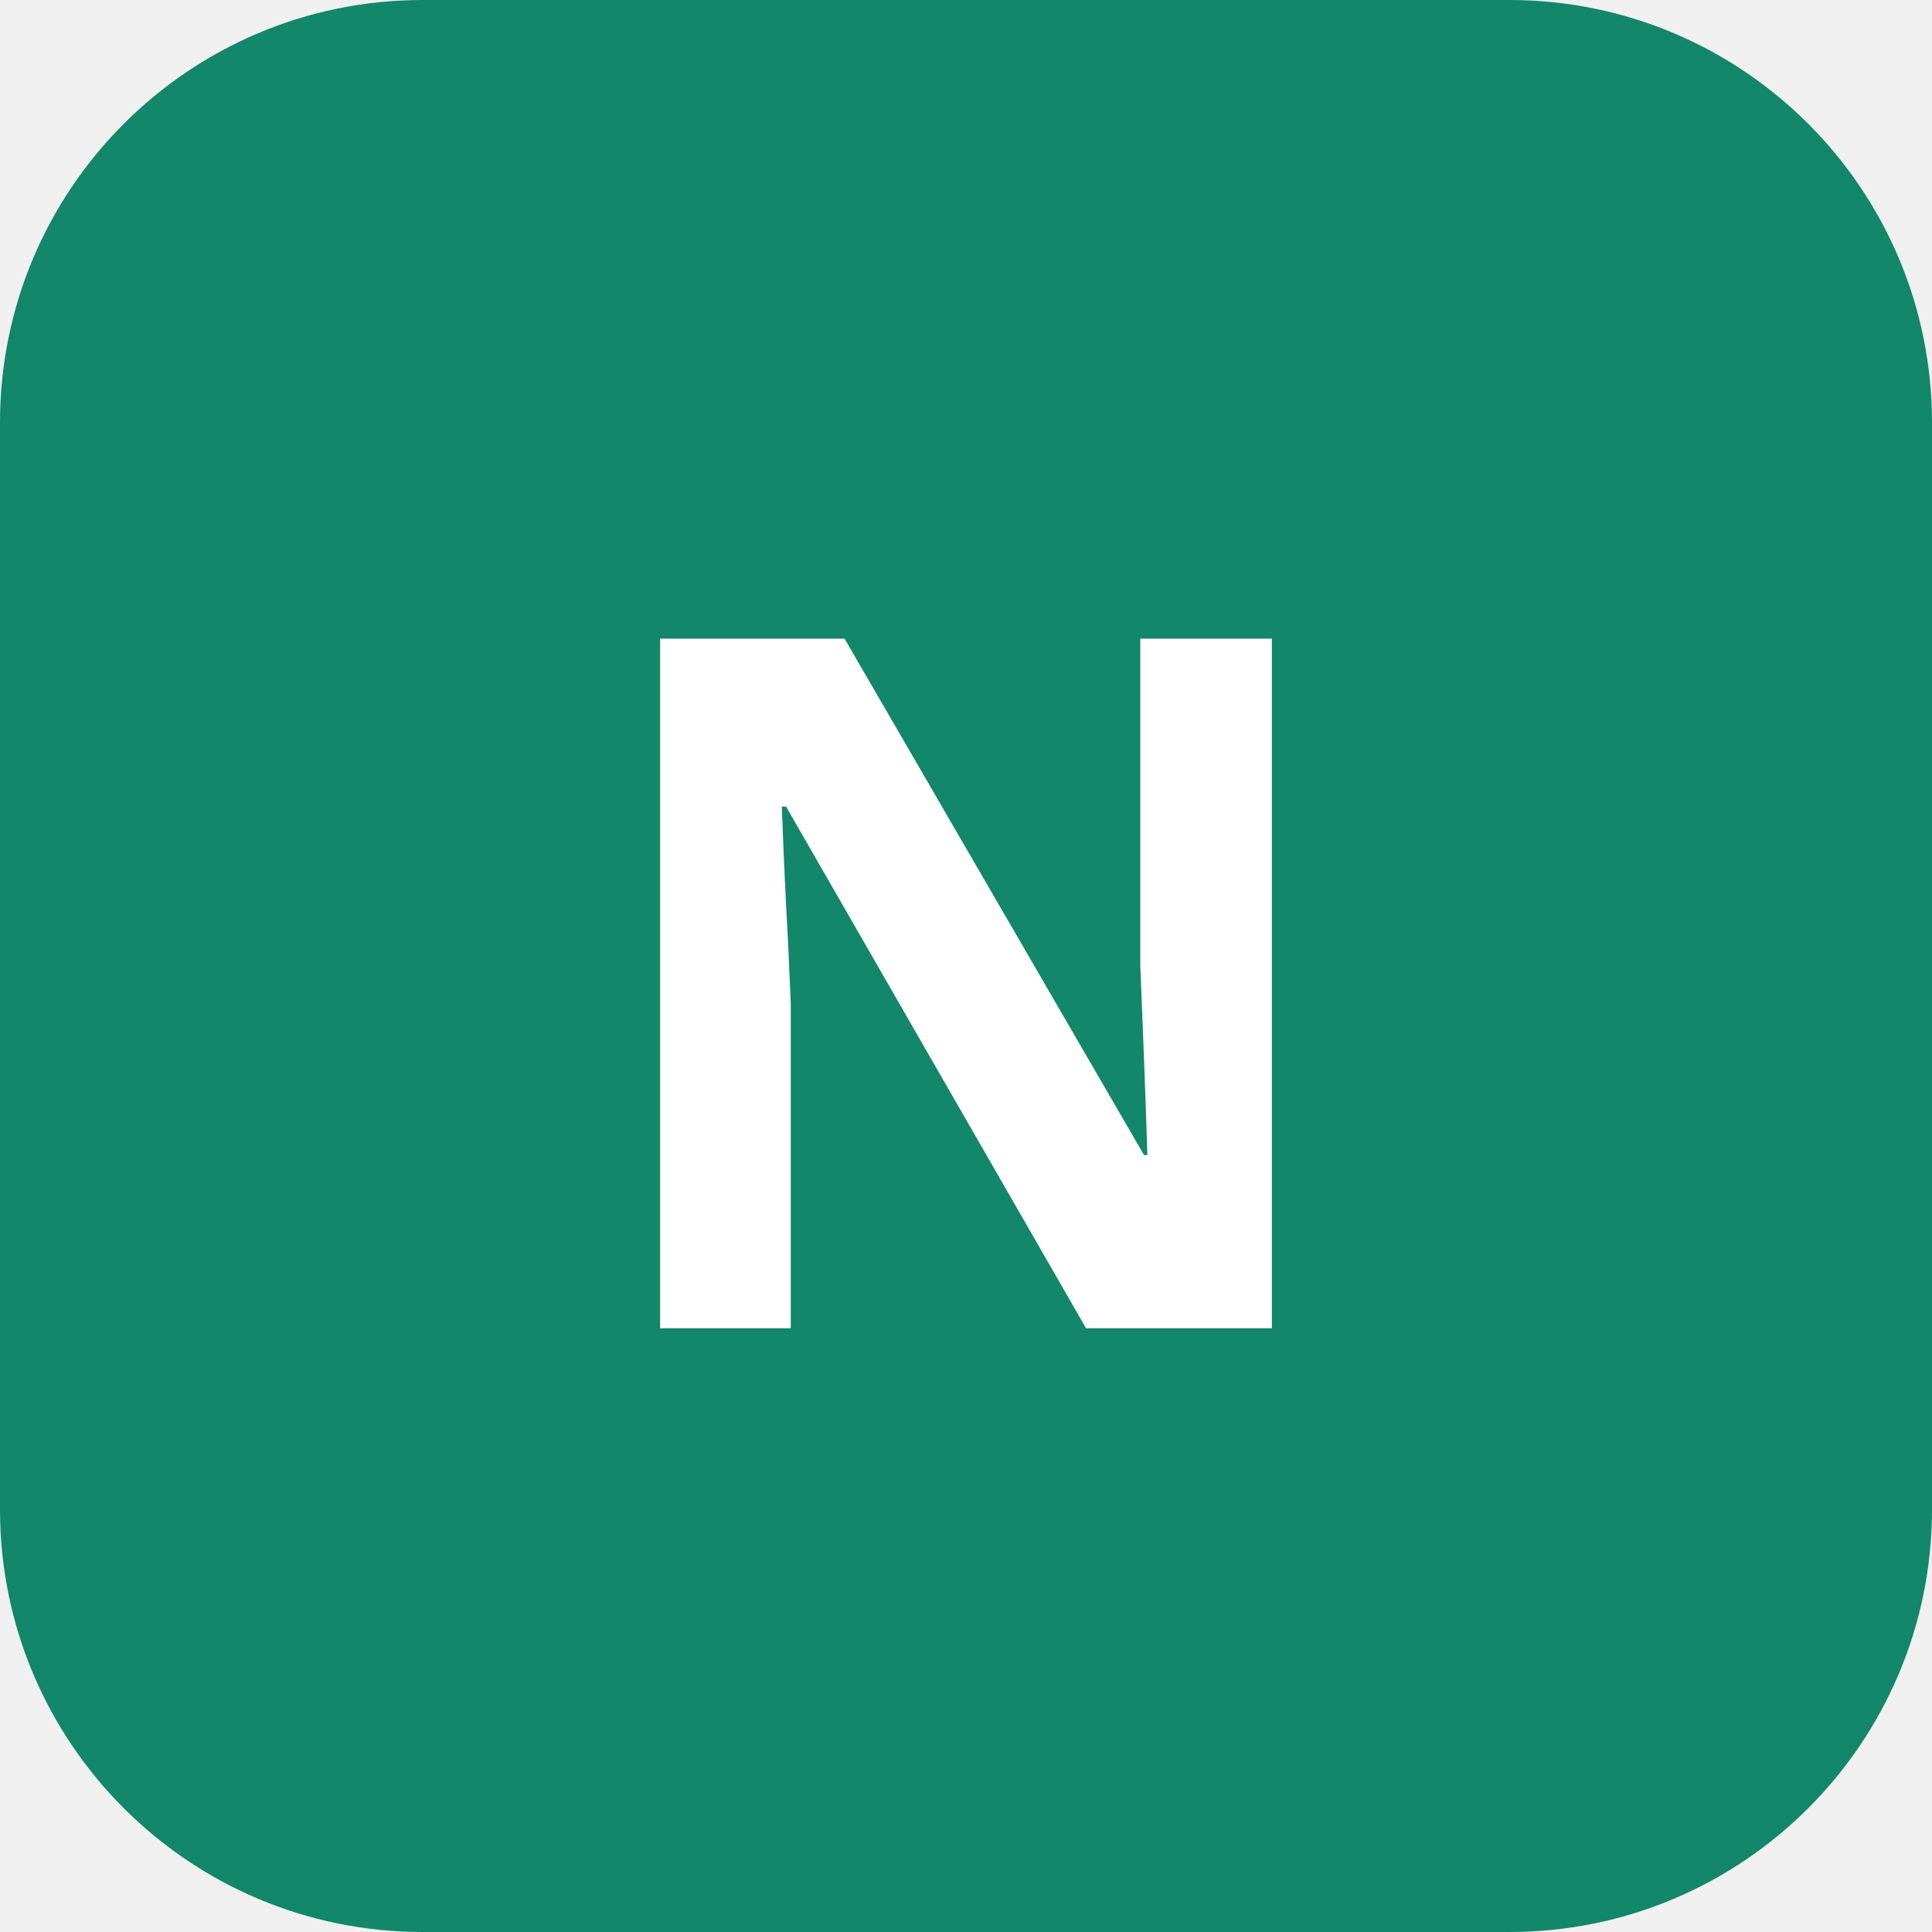
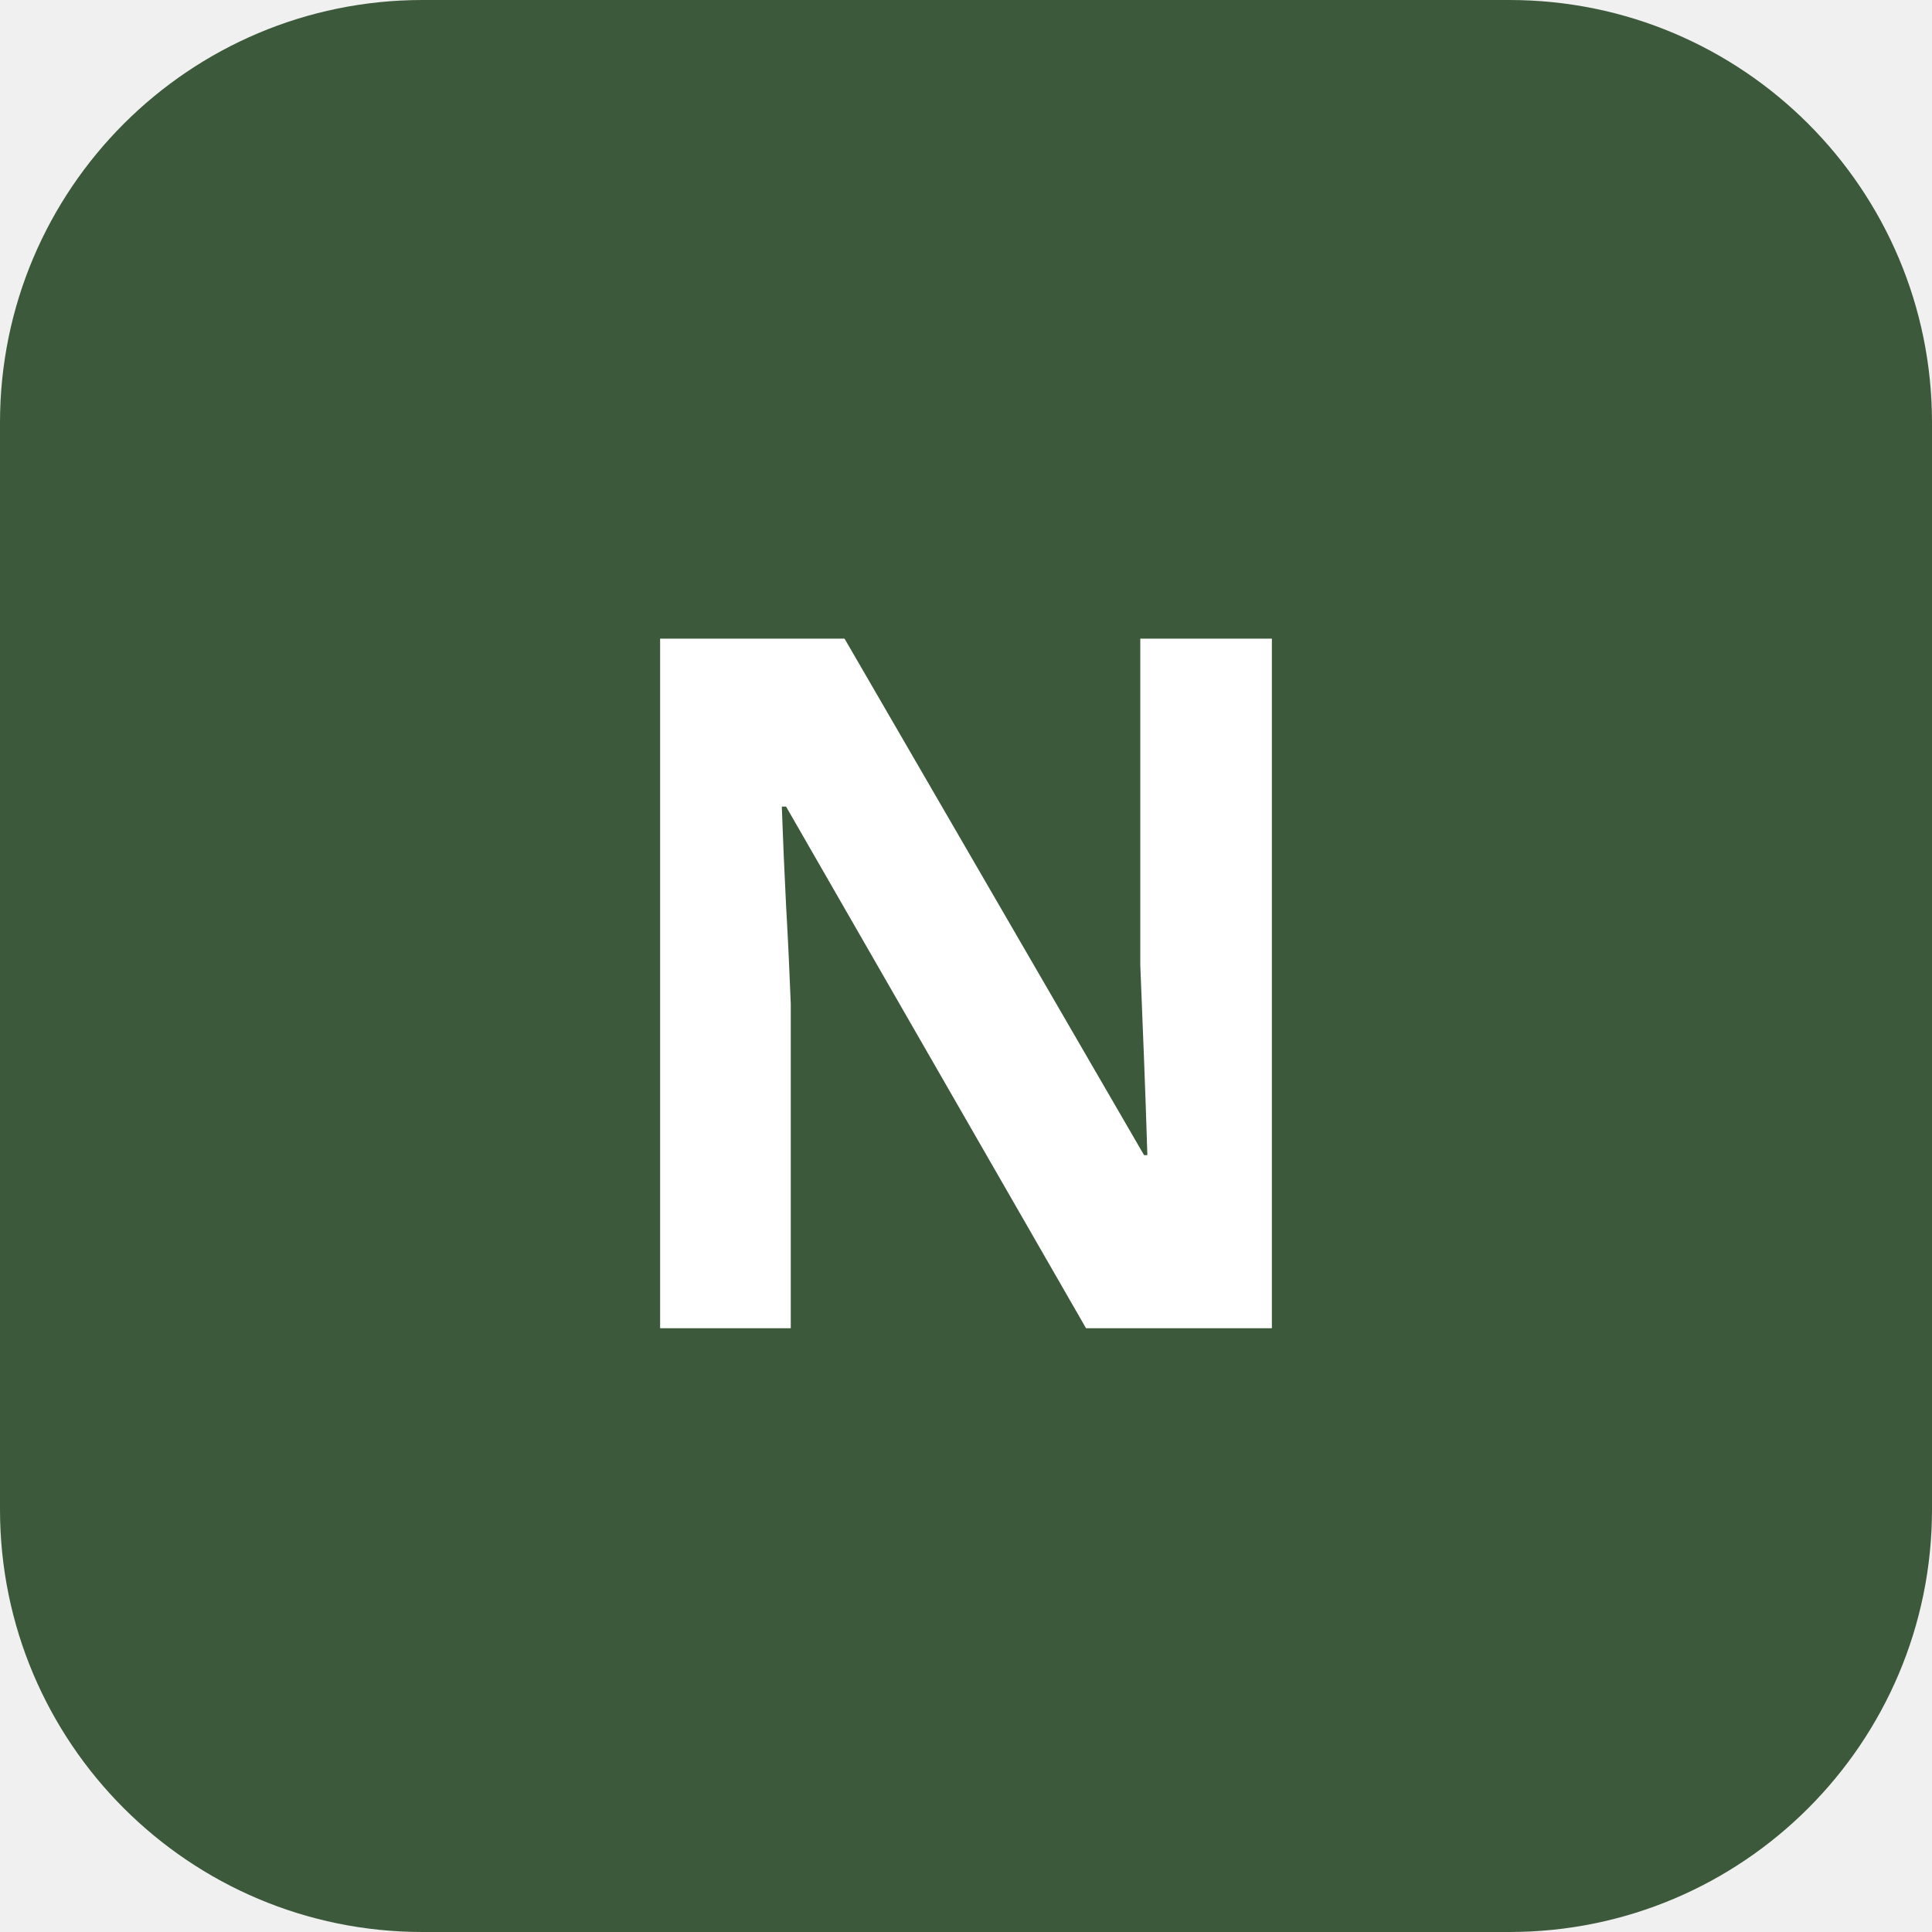
<svg xmlns="http://www.w3.org/2000/svg" viewBox="0 0 64 64">
-   <rect width="64" height="64" rx="14" fill="#12876a" />
+   <rect width="64" height="64" rx="14" fill="#3d593b" />
  <text x="32" y="44" font-family="Pretendard,'Apple SD Gothic Neo','Malgun Gothic',sans-serif" font-weight="900" font-size="32" fill="#fff" text-anchor="middle">N</text>
</svg>
